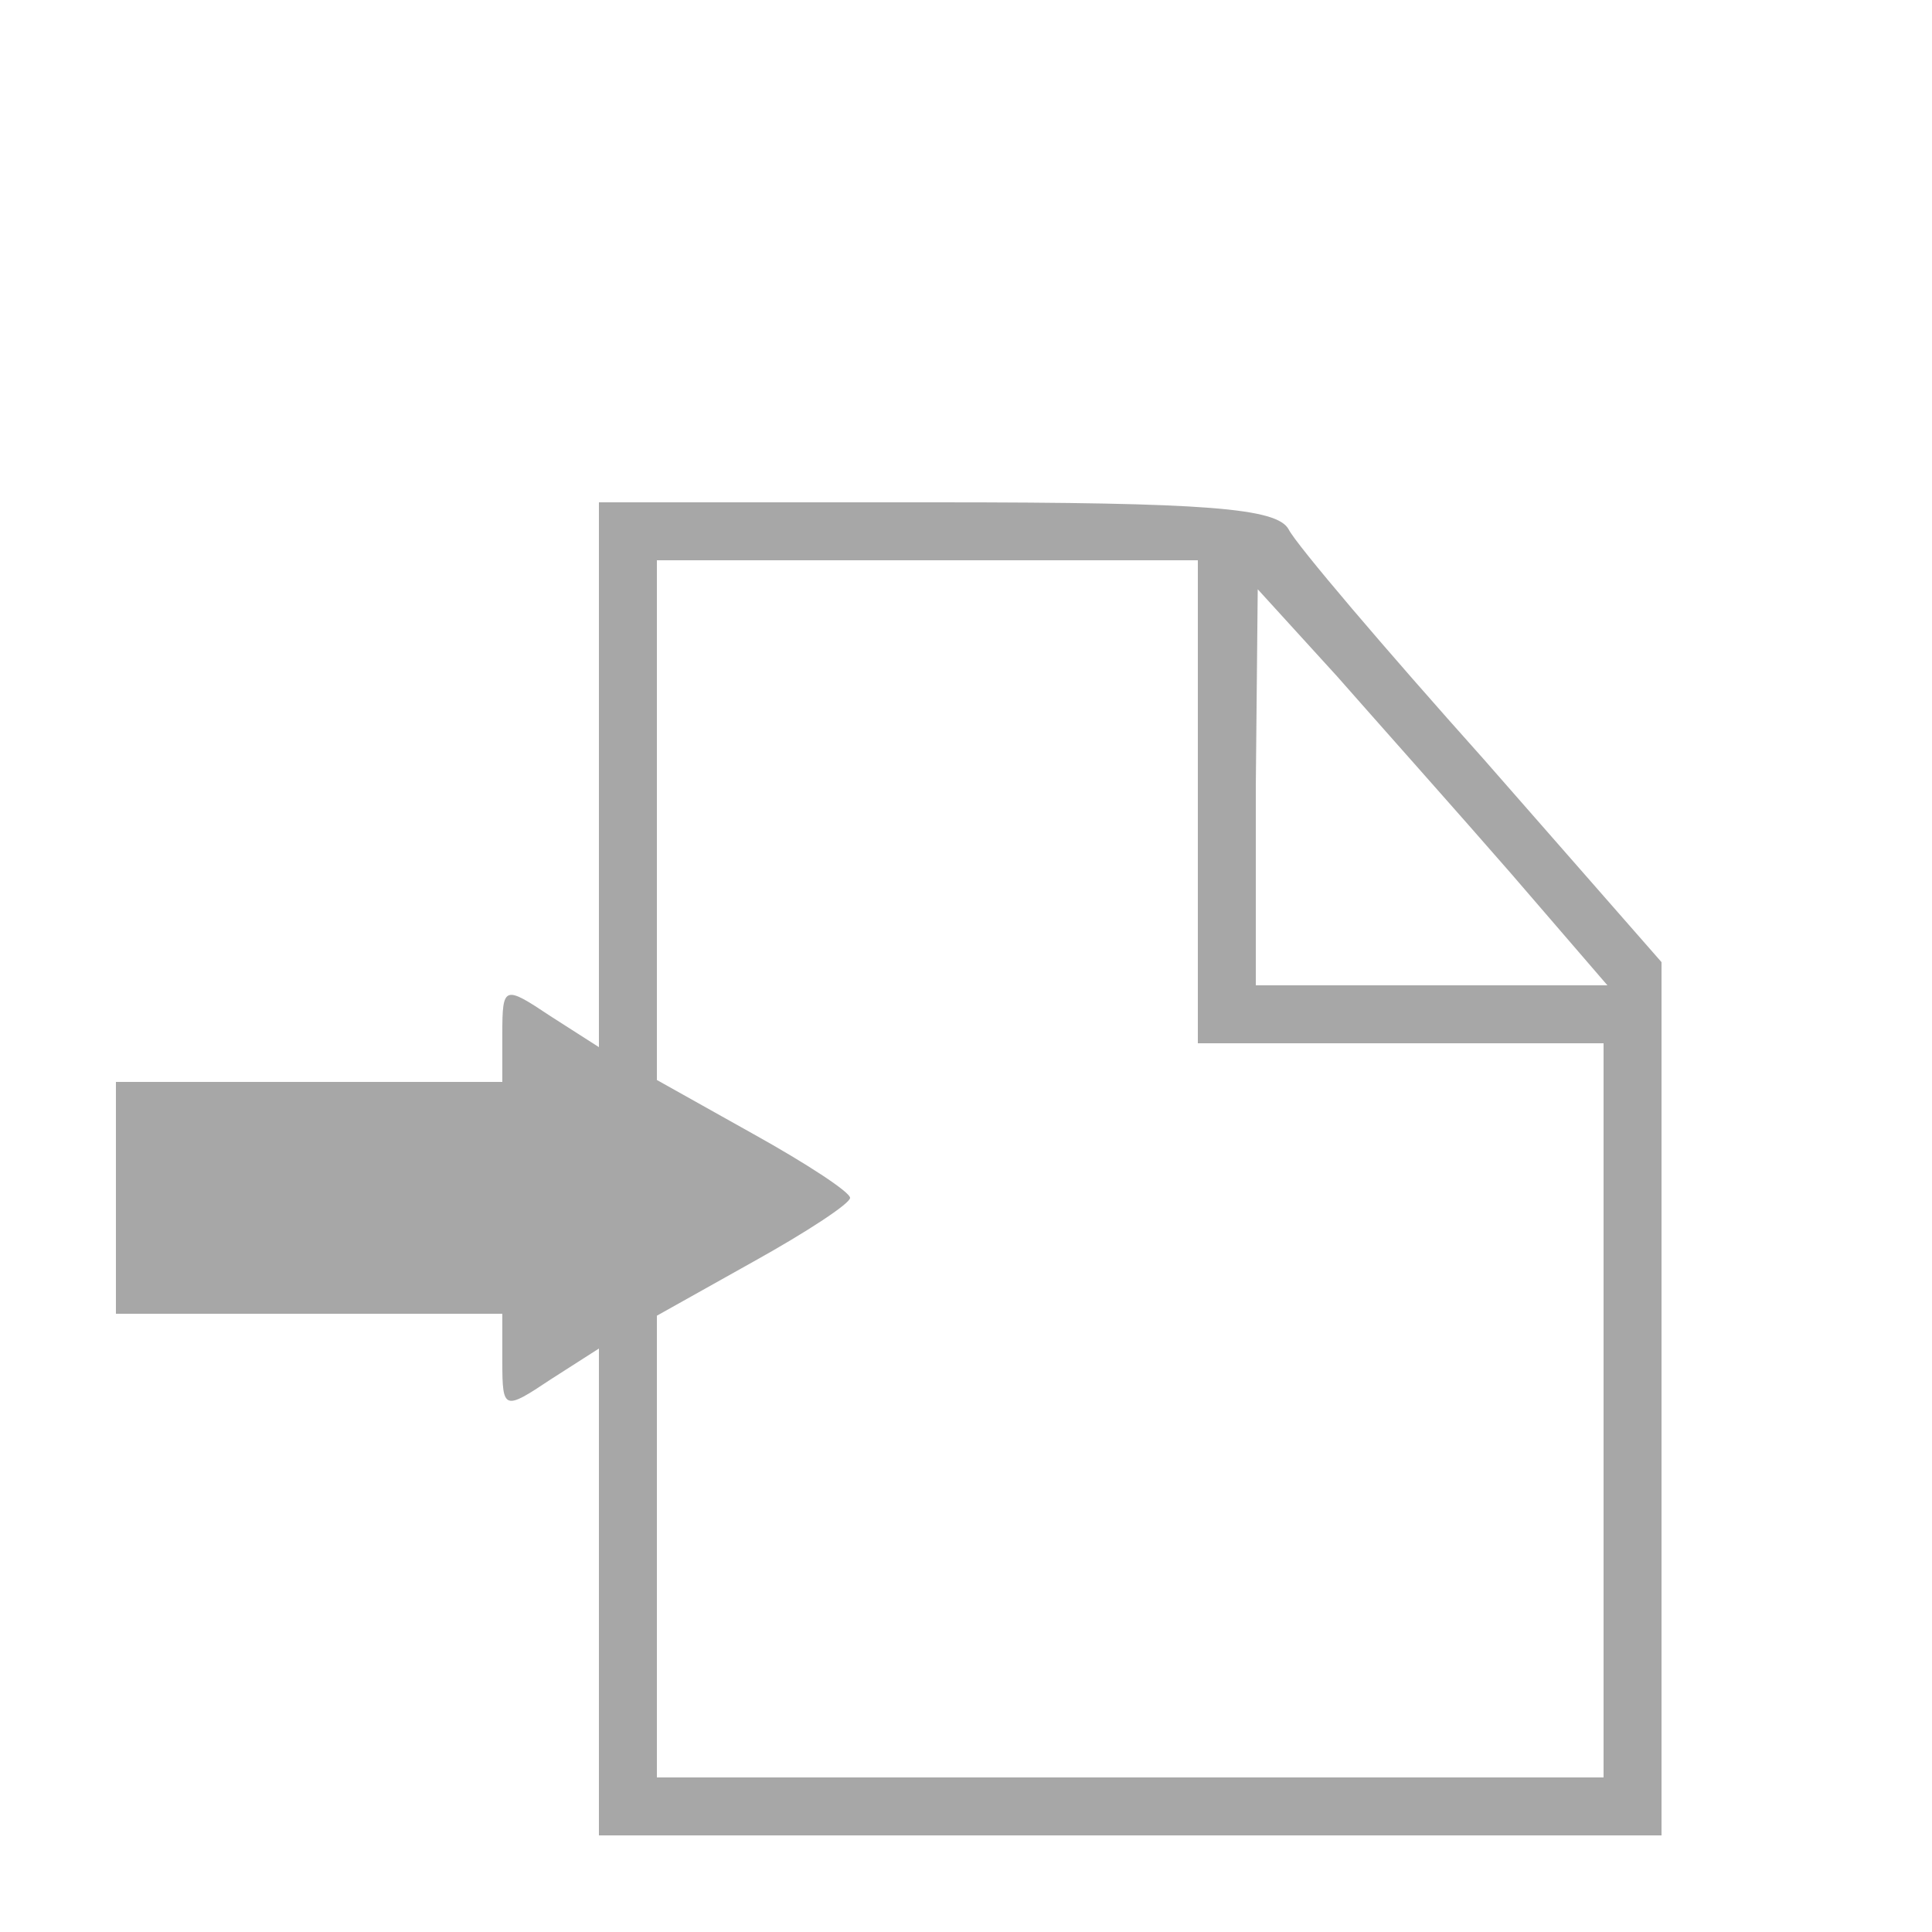
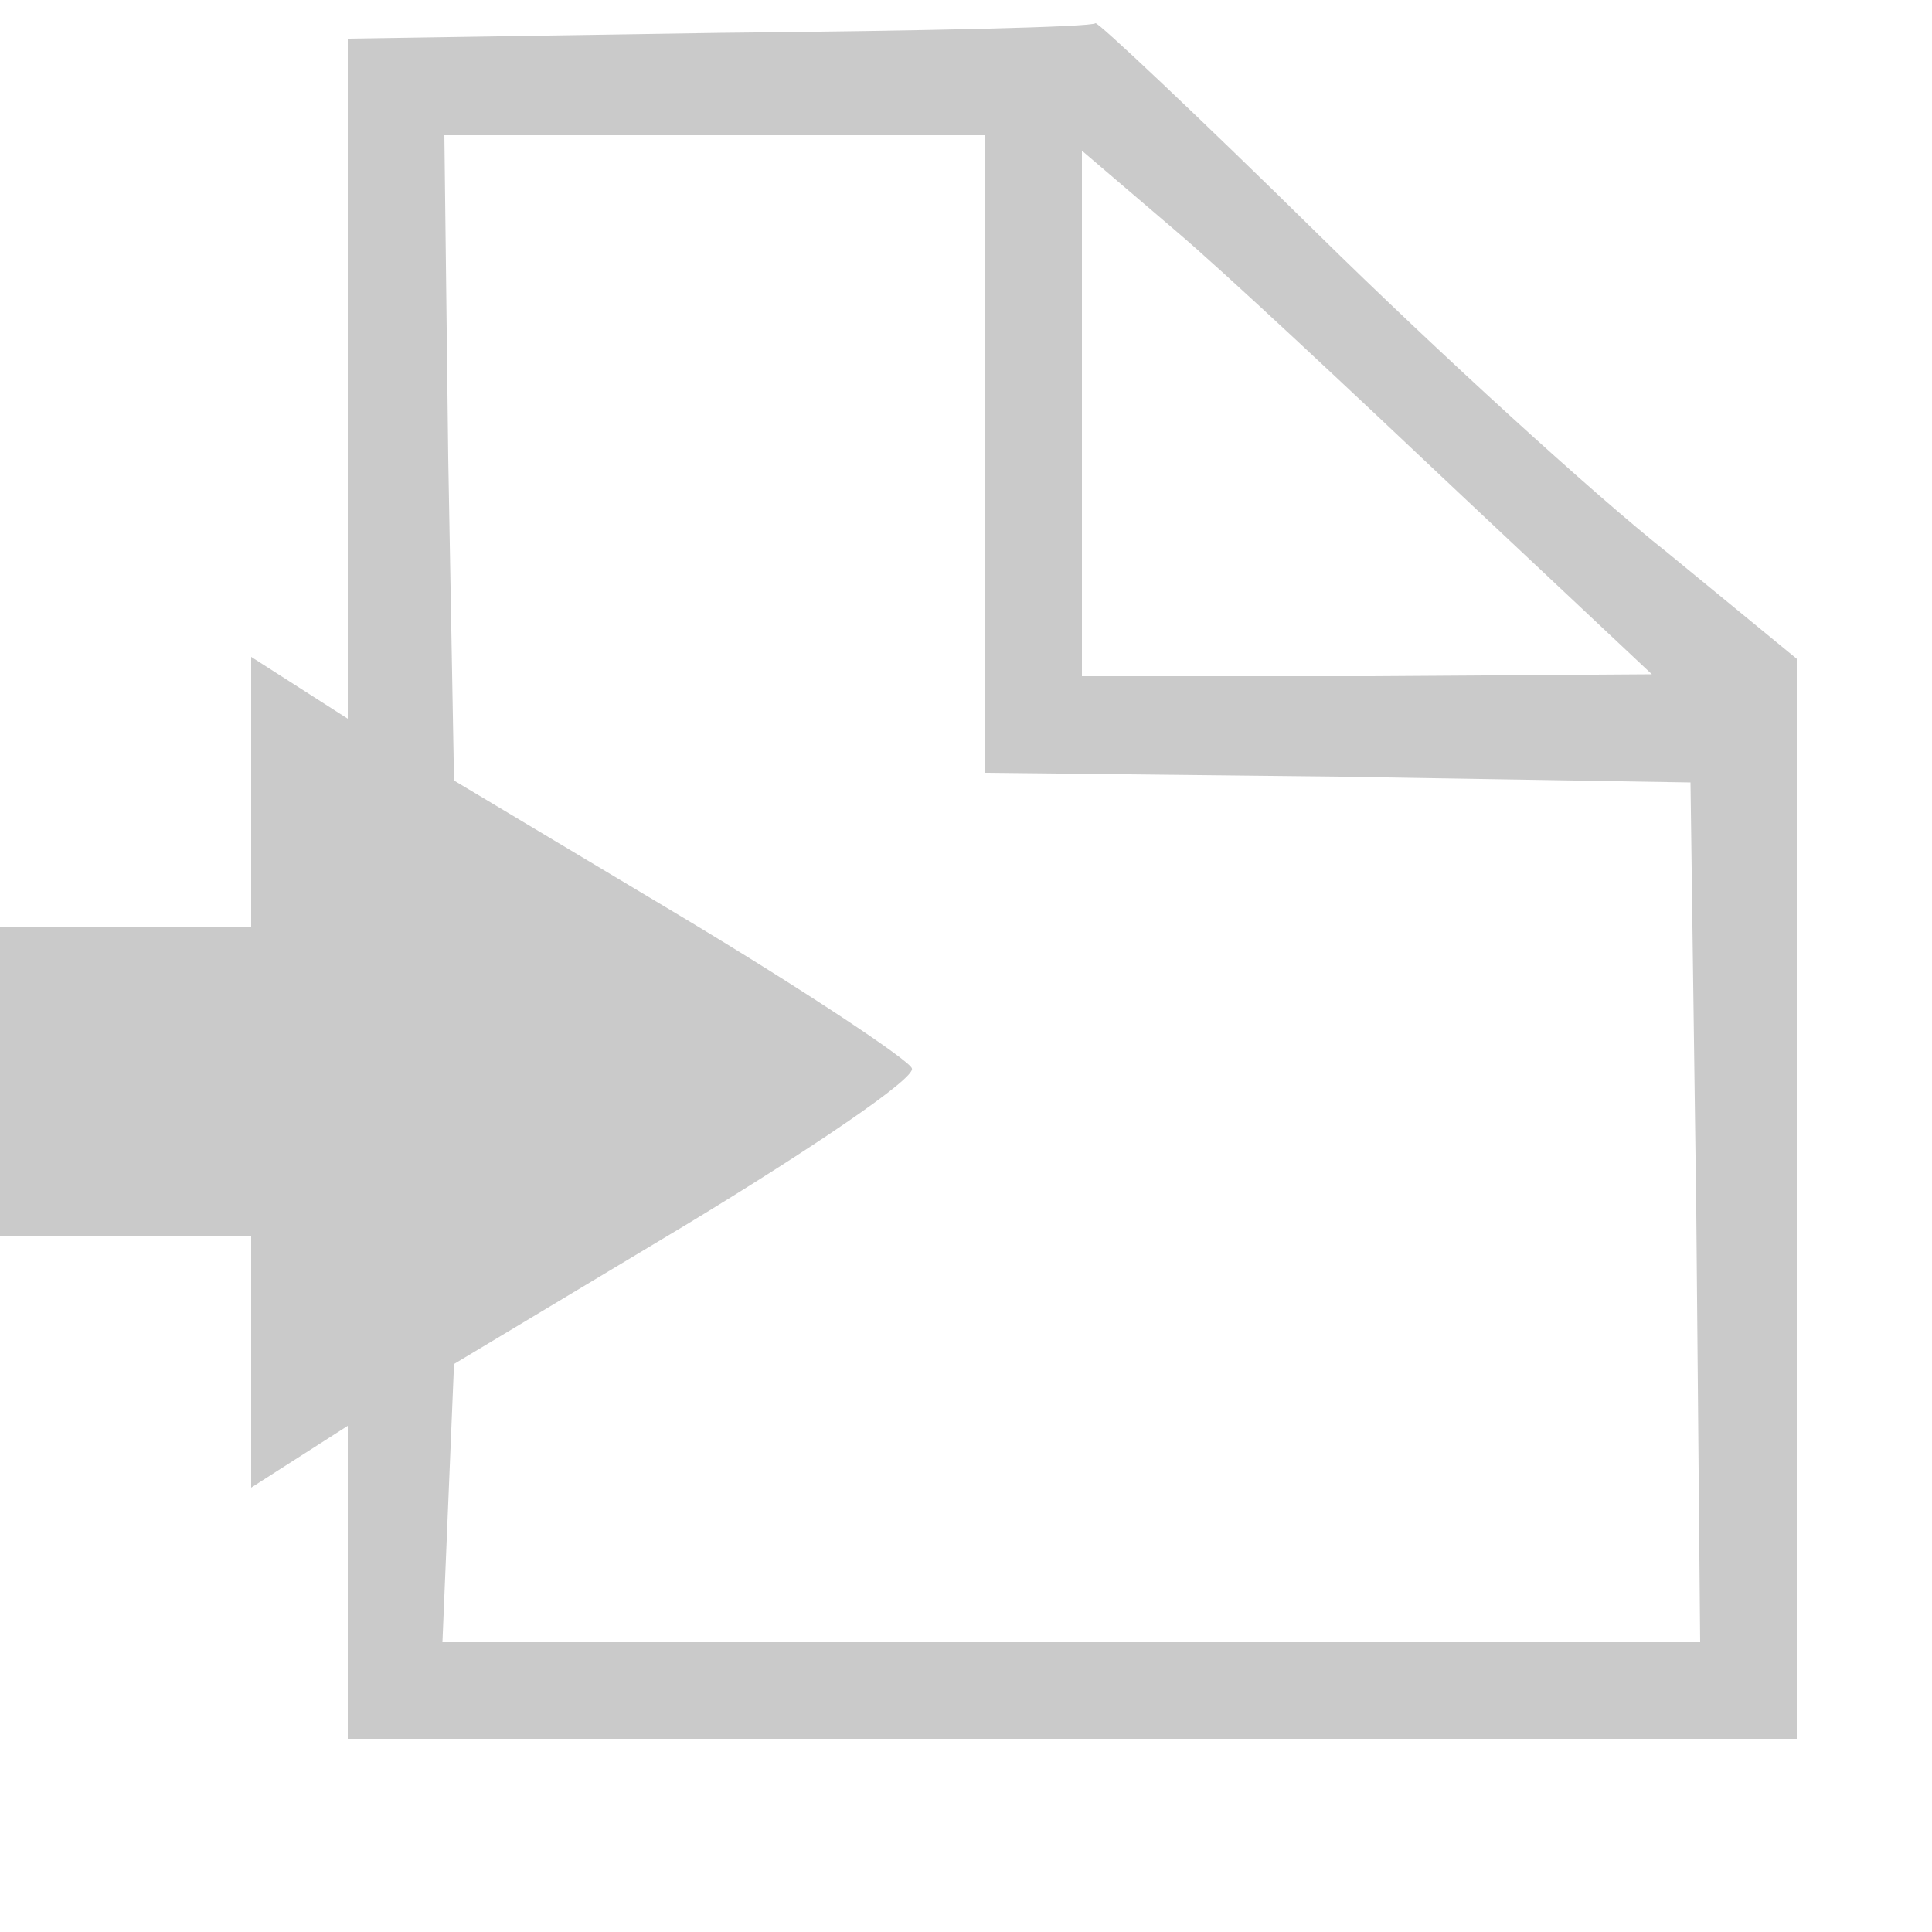
<svg xmlns="http://www.w3.org/2000/svg" version="1.0" width="100pt" height="100pt" viewBox="0 0 100 100" preserveAspectRatio="xMidYMid meet">
-   <g transform="translate(0,100) scale(0.1,-0.1)" fill="#A7A7A7" stroke="none">
-     <path d="M310 599 l0 -141 -25 16 c-24 16 -25 16 -25 -9 l0 -25 -100 0 -100 0 0 -60 0 -60 100 0 100 0 0 -25 c0 -25 1 -25 25 -9 l25 16 0 -126 0 -126 275 0 275 0 0 226 0 226 -92 105 c-51 57 -97 111 -101 119 -6 11 -42 14 -182 14 l-175 0 0 -141z m310 -14 l0 -125 105 0 105 0 0 -190 0 -190 -245 0 -245 0 0 119 0 120 50 28 c27 15 50 30 50 33 0 3 -23 18 -50 33 l-50 28 0 135 0 134 140 0 140 0 0 -125z m162 -37 l50 -58 -91 0 -91 0 0 103 1 102 41 -45 c22 -25 63 -71 90 -102z" />
+   <g transform="translate(0,100) scale(0.1,-0.1)" fill="#CACACA" stroke="none">
+     <path d="M373 983 l-193 -3 0 -176 0 -176 -25 16 -25 16 0 -70 0 -70 -65 0 -65 0 0 -80 0 -80 65 0 65 0 0 -65 0 -65 25 16 25 16 0 -81 0 -81 375 0 375 0 0 280 0 279 -67 55 c-38 30 -119 104 -181 165 -62 61 -114 110 -115 109 -1 -2 -89 -4 -194 -5z m137 -218 l0 -165 183 -2 182 -3 3 -223 2 -222 -325 0 -326 0 3 72 3 72 120 72 c66 40 119 76 117 81 -1 4 -55 40 -120 79 l-117 70 -3 167 -2 167 140 0 140 0 0 -165z m245 -20 l100 -94 -147 -1 -148 0 0 136 0 136 48 -41 c26 -22 92 -84 147 -136z" />
  </g>
</svg>
